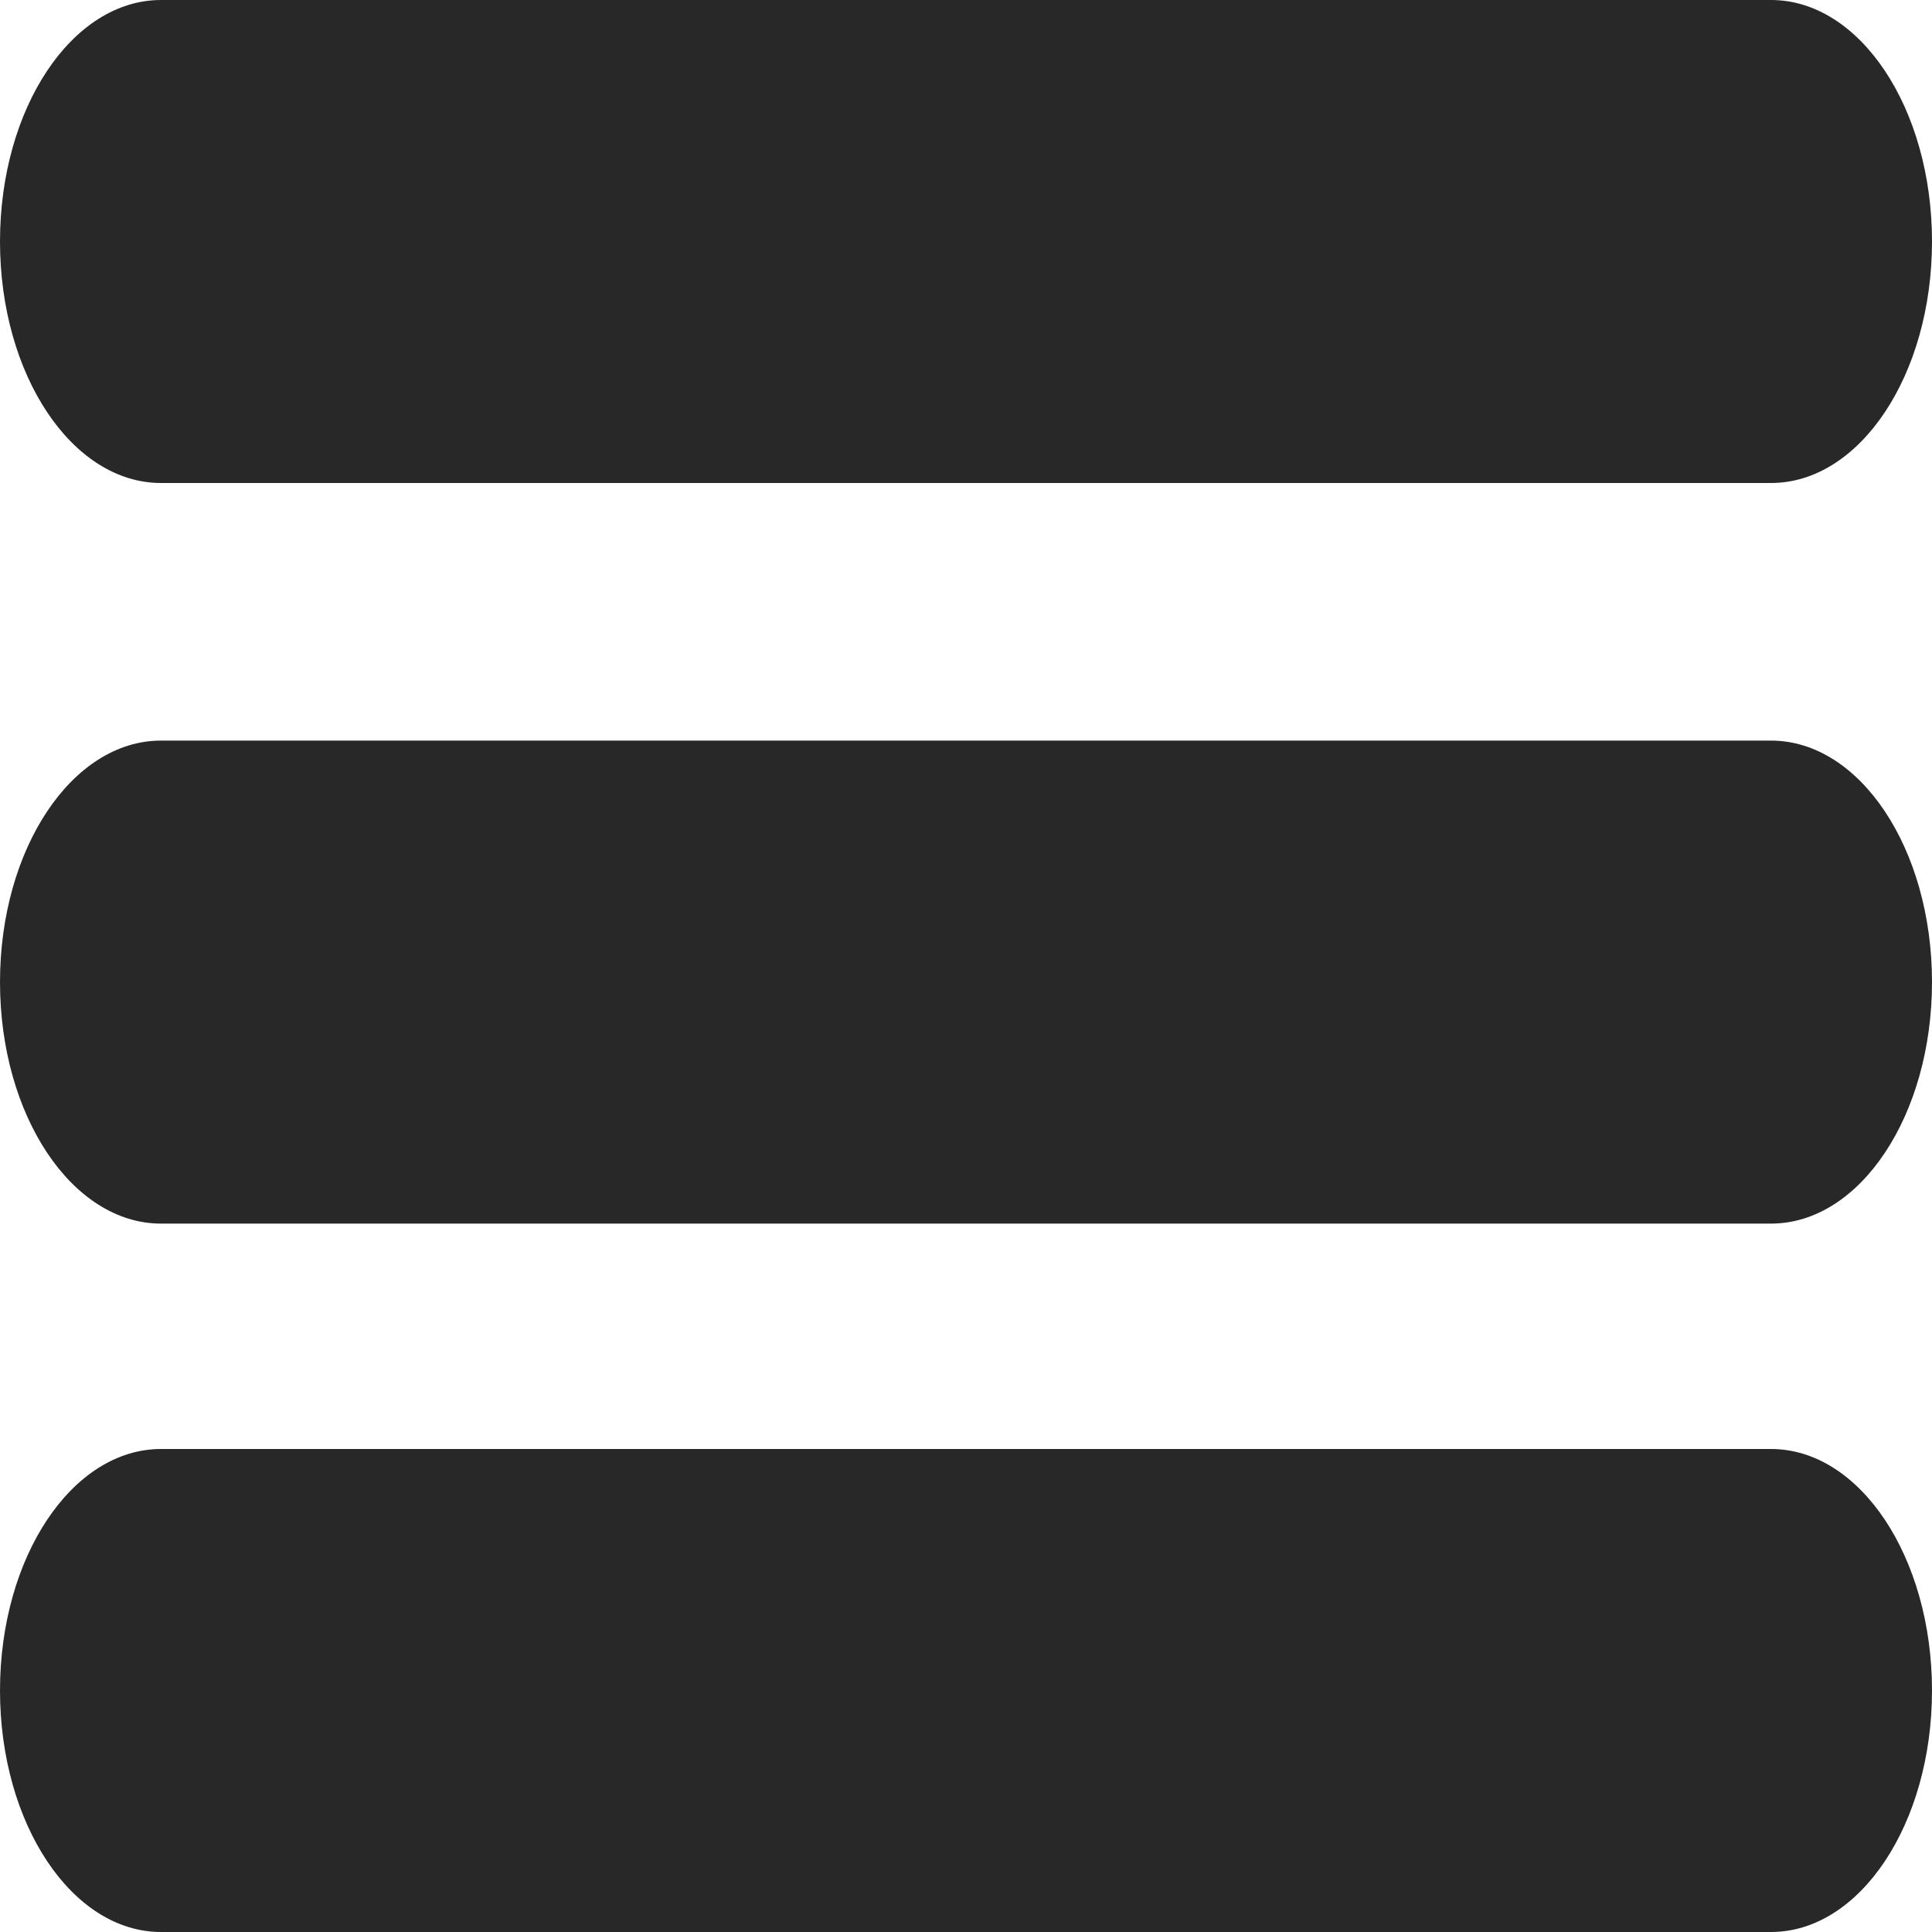
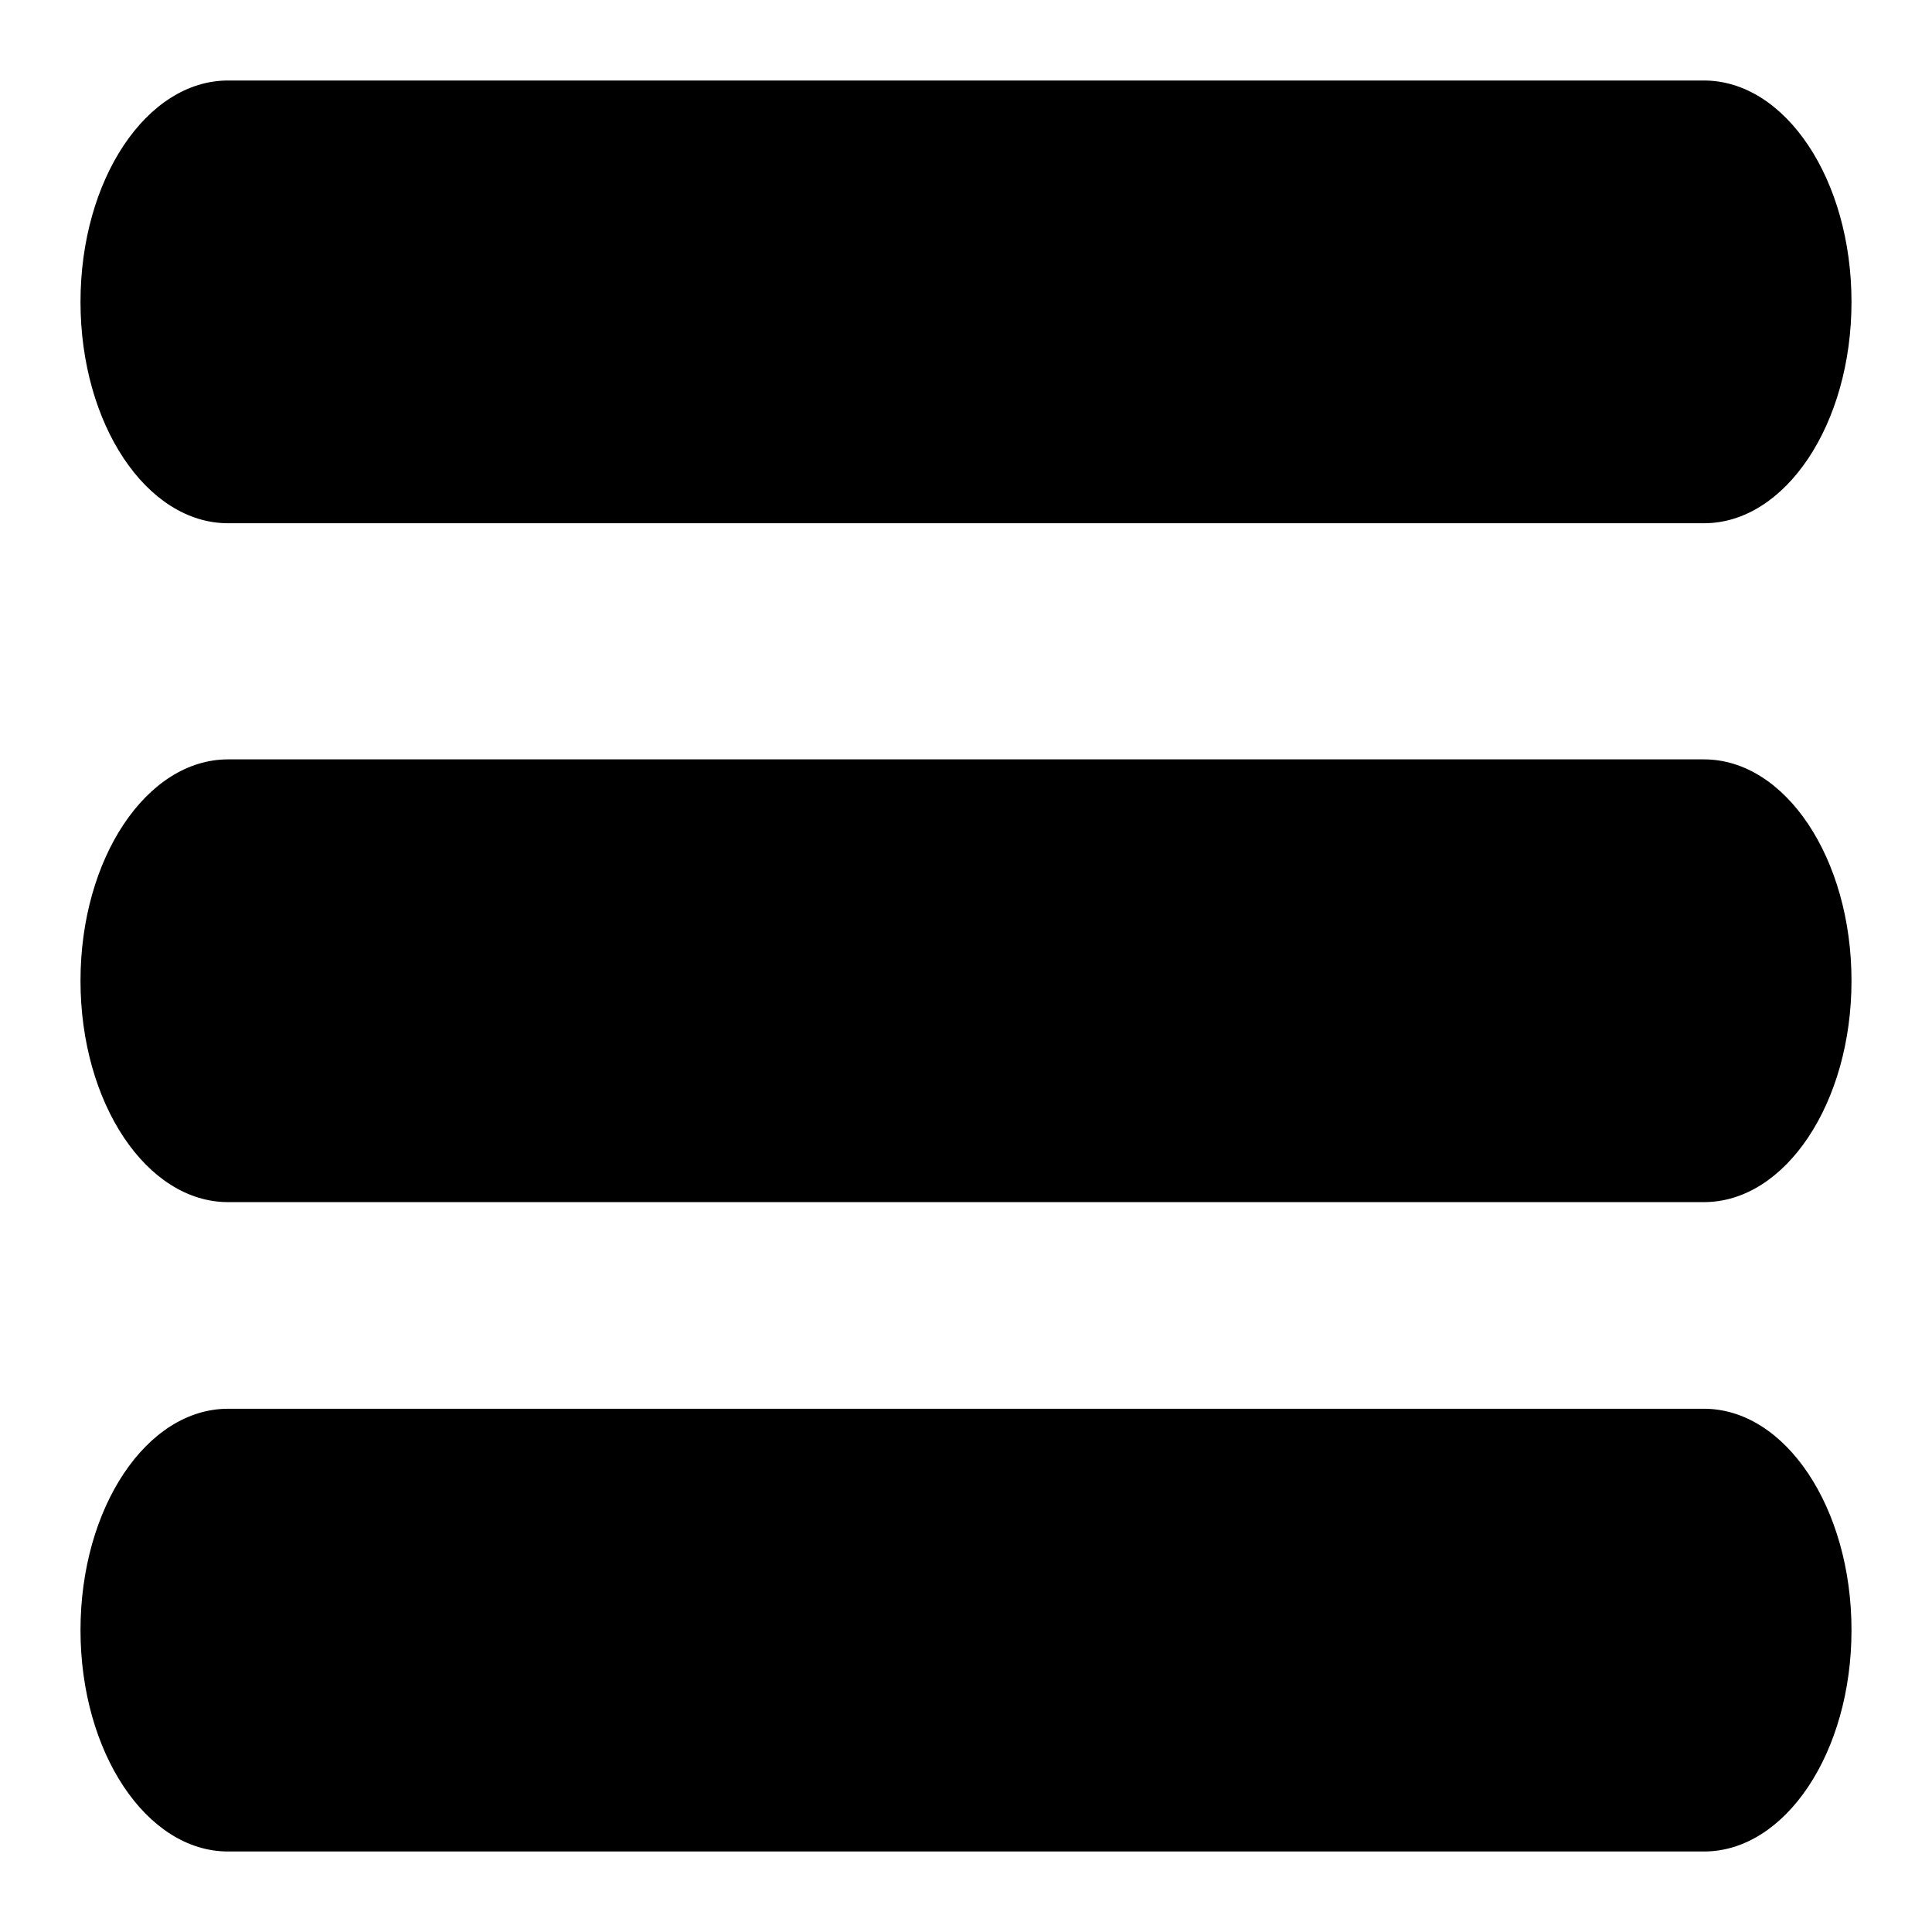
<svg xmlns="http://www.w3.org/2000/svg" version="1.1" x="0px" y="0px" width="60px" height="60px" viewBox="0 0 60 60" enable-background="new 0 0 60 60" xml:space="preserve">
  <g id="Layer_1">
</g>
-   <g id="pause" display="none">
-     <path display="inline" fill="#282829" d="M20,50c0,5.523-4.477,10-10,10l0,0C4.477,60,0,55.523,0,50V10C0,4.477,4.477,0,10,0l0,0   c5.523,0,10,4.477,10,10V50z" />
-     <path display="inline" fill="#282829" d="M60,50c0,5.523-4.477,10-10,10l0,0c-5.523,0-10-4.477-10-10V10c0-5.523,4.477-10,10-10   l0,0c5.523,0,10,4.477,10,10V50z" />
-   </g>
-   <g id="menu">
-     <path fill="#282829" d="M60,52.5c0,4.142-2.239,7.5-5,7.5H5c-2.761,0-5-3.358-5-7.5l0,0C0,48.358,2.239,45,5,45h50   C57.761,45,60,48.358,60,52.5L60,52.5z" />
-     <path fill="#282829" d="M60,7.5c0,4.142-2.239,7.5-5,7.5H5c-2.761,0-5-3.358-5-7.5l0,0C0,3.358,2.239,0,5,0h50   C57.761,0,60,3.358,60,7.5L60,7.5z" />
-     <path fill="#282829" d="M60,30.5c0,4.142-2.239,7.5-5,7.5H5c-2.761,0-5-3.358-5-7.5l0,0C0,26.358,2.239,23,5,23h50   C57.761,23,60,26.358,60,30.5L60,30.5z" />
-   </g>
-   <g id="heal_copy" display="none">
-     <ellipse display="inline" cx="29.969" cy="35" rx="30" ry="25" />
-     <path display="inline" d="M39.969,7.5c0-4.142-3.358-7.5-7.5-7.5h-5c-4.142,0-7.5,3.358-7.5,7.5l0,0c0,4.142,3.358,7.5,7.5,7.5h5   C36.611,15,39.969,11.642,39.969,7.5L39.969,7.5z" />
-     <path display="inline" d="M44.969,2.5c0,1.381-1.119,2.5-2.5,2.5h-25c-1.381,0-2.5-1.119-2.5-2.5l0,0c0-1.381,1.119-2.5,2.5-2.5h25   C43.849,0,44.969,1.119,44.969,2.5L44.969,2.5z" />
-     <path display="inline" fill="#6D6E71" d="M30.069,51.271c-5.15,0-18.65-9.474-18.65-21.464c0-4.688,4.175-9.62,9.325-9.62   s9.014,3.395,9.325,6.225c0.311-2.829,4.175-6.225,9.325-6.225s9.325,4.932,9.325,9.62C48.719,41.797,35.219,51.271,30.069,51.271z   " />
-   </g>
-   <g id="heal_copy_2" display="none">
-     <path display="inline" fill="#282829" d="M29.969,10c-16.569,0-30,11.193-30,25s13.431,25,30,25s30-11.193,30-25   S46.537,10,29.969,10z M30.069,51.271c-5.15,0-18.65-9.474-18.65-21.464c0-4.688,4.175-9.62,9.325-9.62   c5.15,0,9.014,3.395,9.325,6.225c0.311-2.829,4.175-6.225,9.325-6.225c5.15,0,9.325,4.932,9.325,9.62   C48.719,41.797,35.219,51.271,30.069,51.271z" />
-     <path display="inline" fill="#282829" d="M39.969,7.5c0-4.142-3.358-7.5-7.5-7.5h-5c-4.142,0-7.5,3.358-7.5,7.5l0,0   c0,4.142,3.358,7.5,7.5,7.5h5C36.611,15,39.969,11.642,39.969,7.5L39.969,7.5z" />
-     <path display="inline" fill="#282829" d="M44.969,2.5c0,1.381-1.119,2.5-2.5,2.5h-25c-1.381,0-2.5-1.119-2.5-2.5l0,0   c0-1.381,1.119-2.5,2.5-2.5h25C43.849,0,44.969,1.119,44.969,2.5L44.969,2.5z" />
-   </g>
-   <g id="health" display="none">
-     <path display="inline" d="M30,55.167c-8.284,0-30-15.24-30-34.526C0,13.1,6.716,5.167,15,5.167s14.5,5.462,15,10.013   c0.5-4.551,6.716-10.013,15-10.013S60,13.1,60,20.641C60,39.927,38.284,55.167,30,55.167z" />
-   </g>
-   <g id="attack" display="none">
-     <g display="inline">
-       <polygon points="47.855,38.564 38.564,47.855 4.274,13.564 0.838,0.838 13.564,4.274   " />
-       <polygon points="48.234,25.958 57.223,24.447 55.712,33.436 33.436,55.712 24.447,57.223 25.958,48.234   " />
-       <rect x="46.297" y="41.974" transform="matrix(0.7071 -0.7071 0.7071 0.7071 -20.9025 50.4632)" width="8.332" height="16.978" />
-     </g>
-     <polygon display="inline" points="-22.245,44.32 -31.963,44.32 -31.963,8.452 -27.104,0 -22.245,8.452  " />
-     <polygon display="inline" points="-15.454,37.926 -9.962,41.837 -15.454,45.748 -38.755,45.748 -44.246,41.837 -38.755,37.926  " />
-     <rect x="-30.186" y="45.629" display="inline" width="6.163" height="12.557" />
-   </g>
-   <g id="defence" display="none">
-     <g id="defence_1_" display="inline">
-       <path fill="#010101" d="M57.697,8.541c0,21.852-16.771,50.756-27.697,50.756S2.303,30.393,2.303,8.541    c0-5.65,7.5,16.527,27.696-7.838C50.303,25.067,57.697,2.89,57.697,8.541z" />
-     </g>
+   <g id="menu_2__x28_smaller_x29_">
+     <path d="M57.5,50.625c0,3.797-2.052,6.875-4.583,6.875H7.083c-2.531,0-4.583-3.078-4.583-6.875l0,0   c0-3.797,2.052-6.875,4.583-6.875h45.833C55.448,43.75,57.5,46.828,57.5,50.625L57.5,50.625z" />
+     <path d="M57.5,9.375c0,3.797-2.052,6.875-4.583,6.875H7.083c-2.531,0-4.583-3.078-4.583-6.875l0,0C2.5,5.578,4.552,2.5,7.083,2.5   h45.833C55.448,2.5,57.5,5.578,57.5,9.375L57.5,9.375z" />
+     <path d="M57.5,30.458c0,3.797-2.052,6.875-4.583,6.875H7.083c-2.531,0-4.583-3.078-4.583-6.875l0,0   c0-3.797,2.052-6.875,4.583-6.875h45.833C55.448,23.583,57.5,26.661,57.5,30.458L57.5,30.458z" />
  </g>
</svg>
